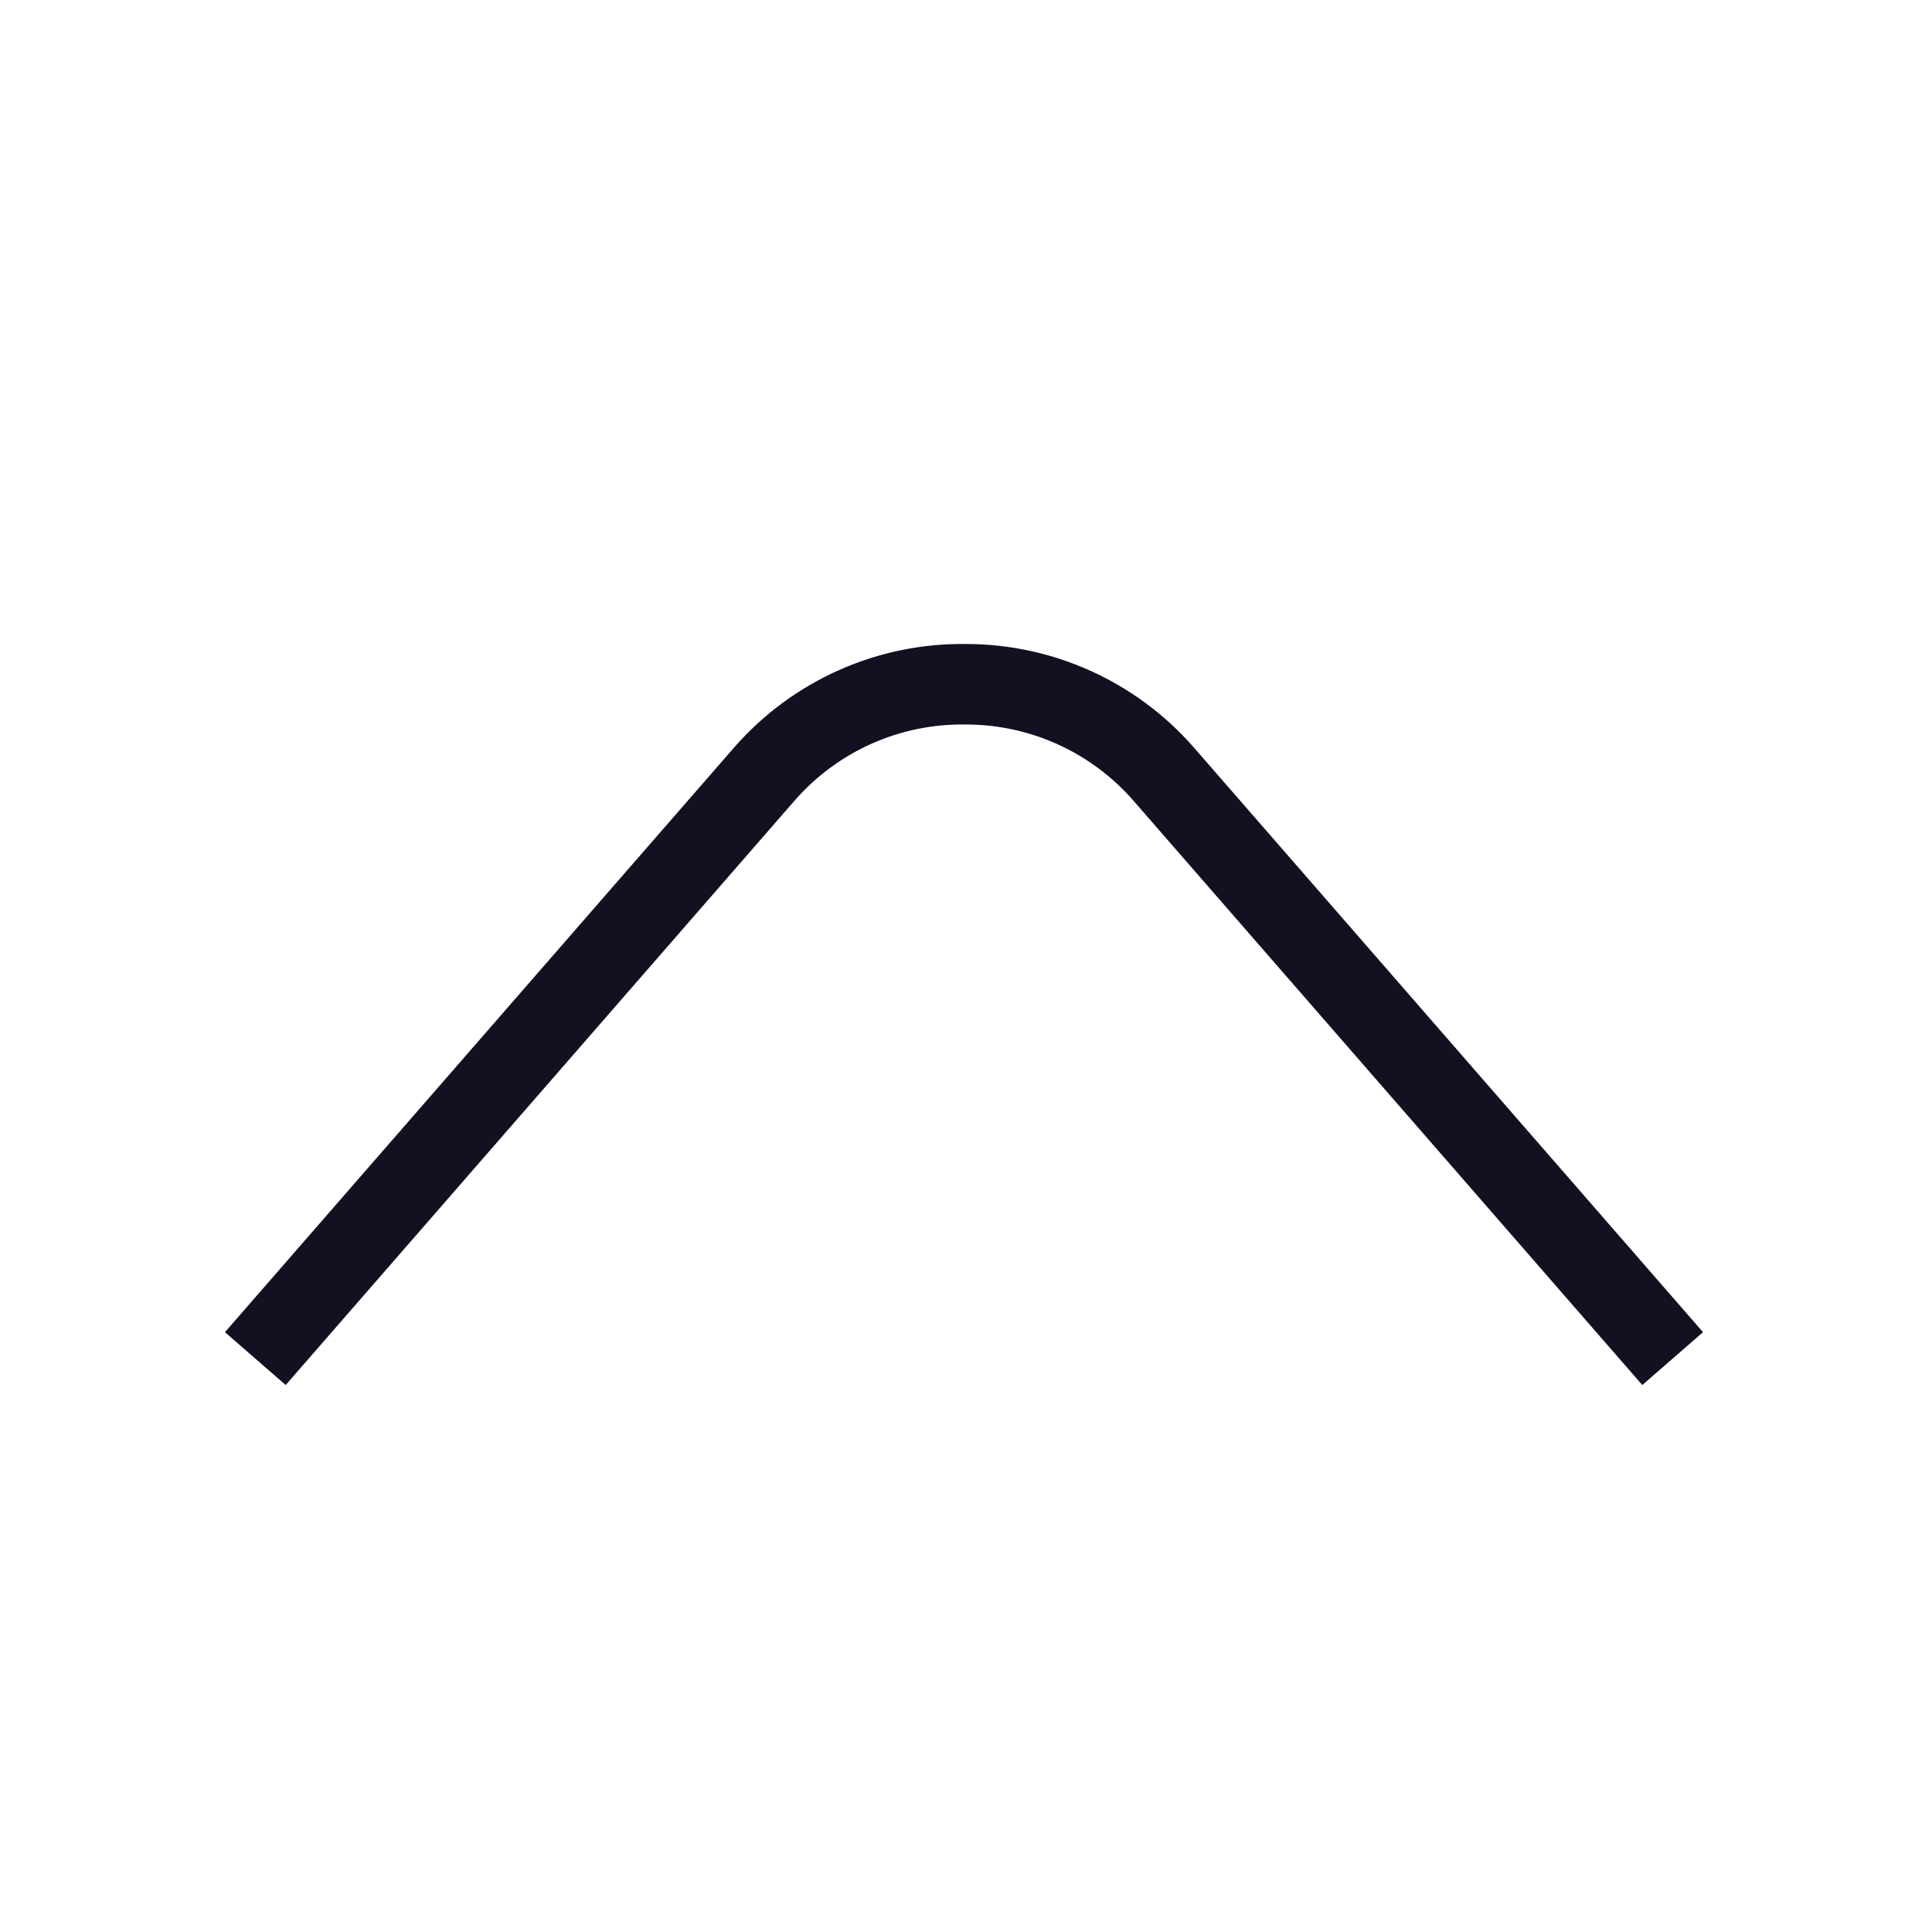
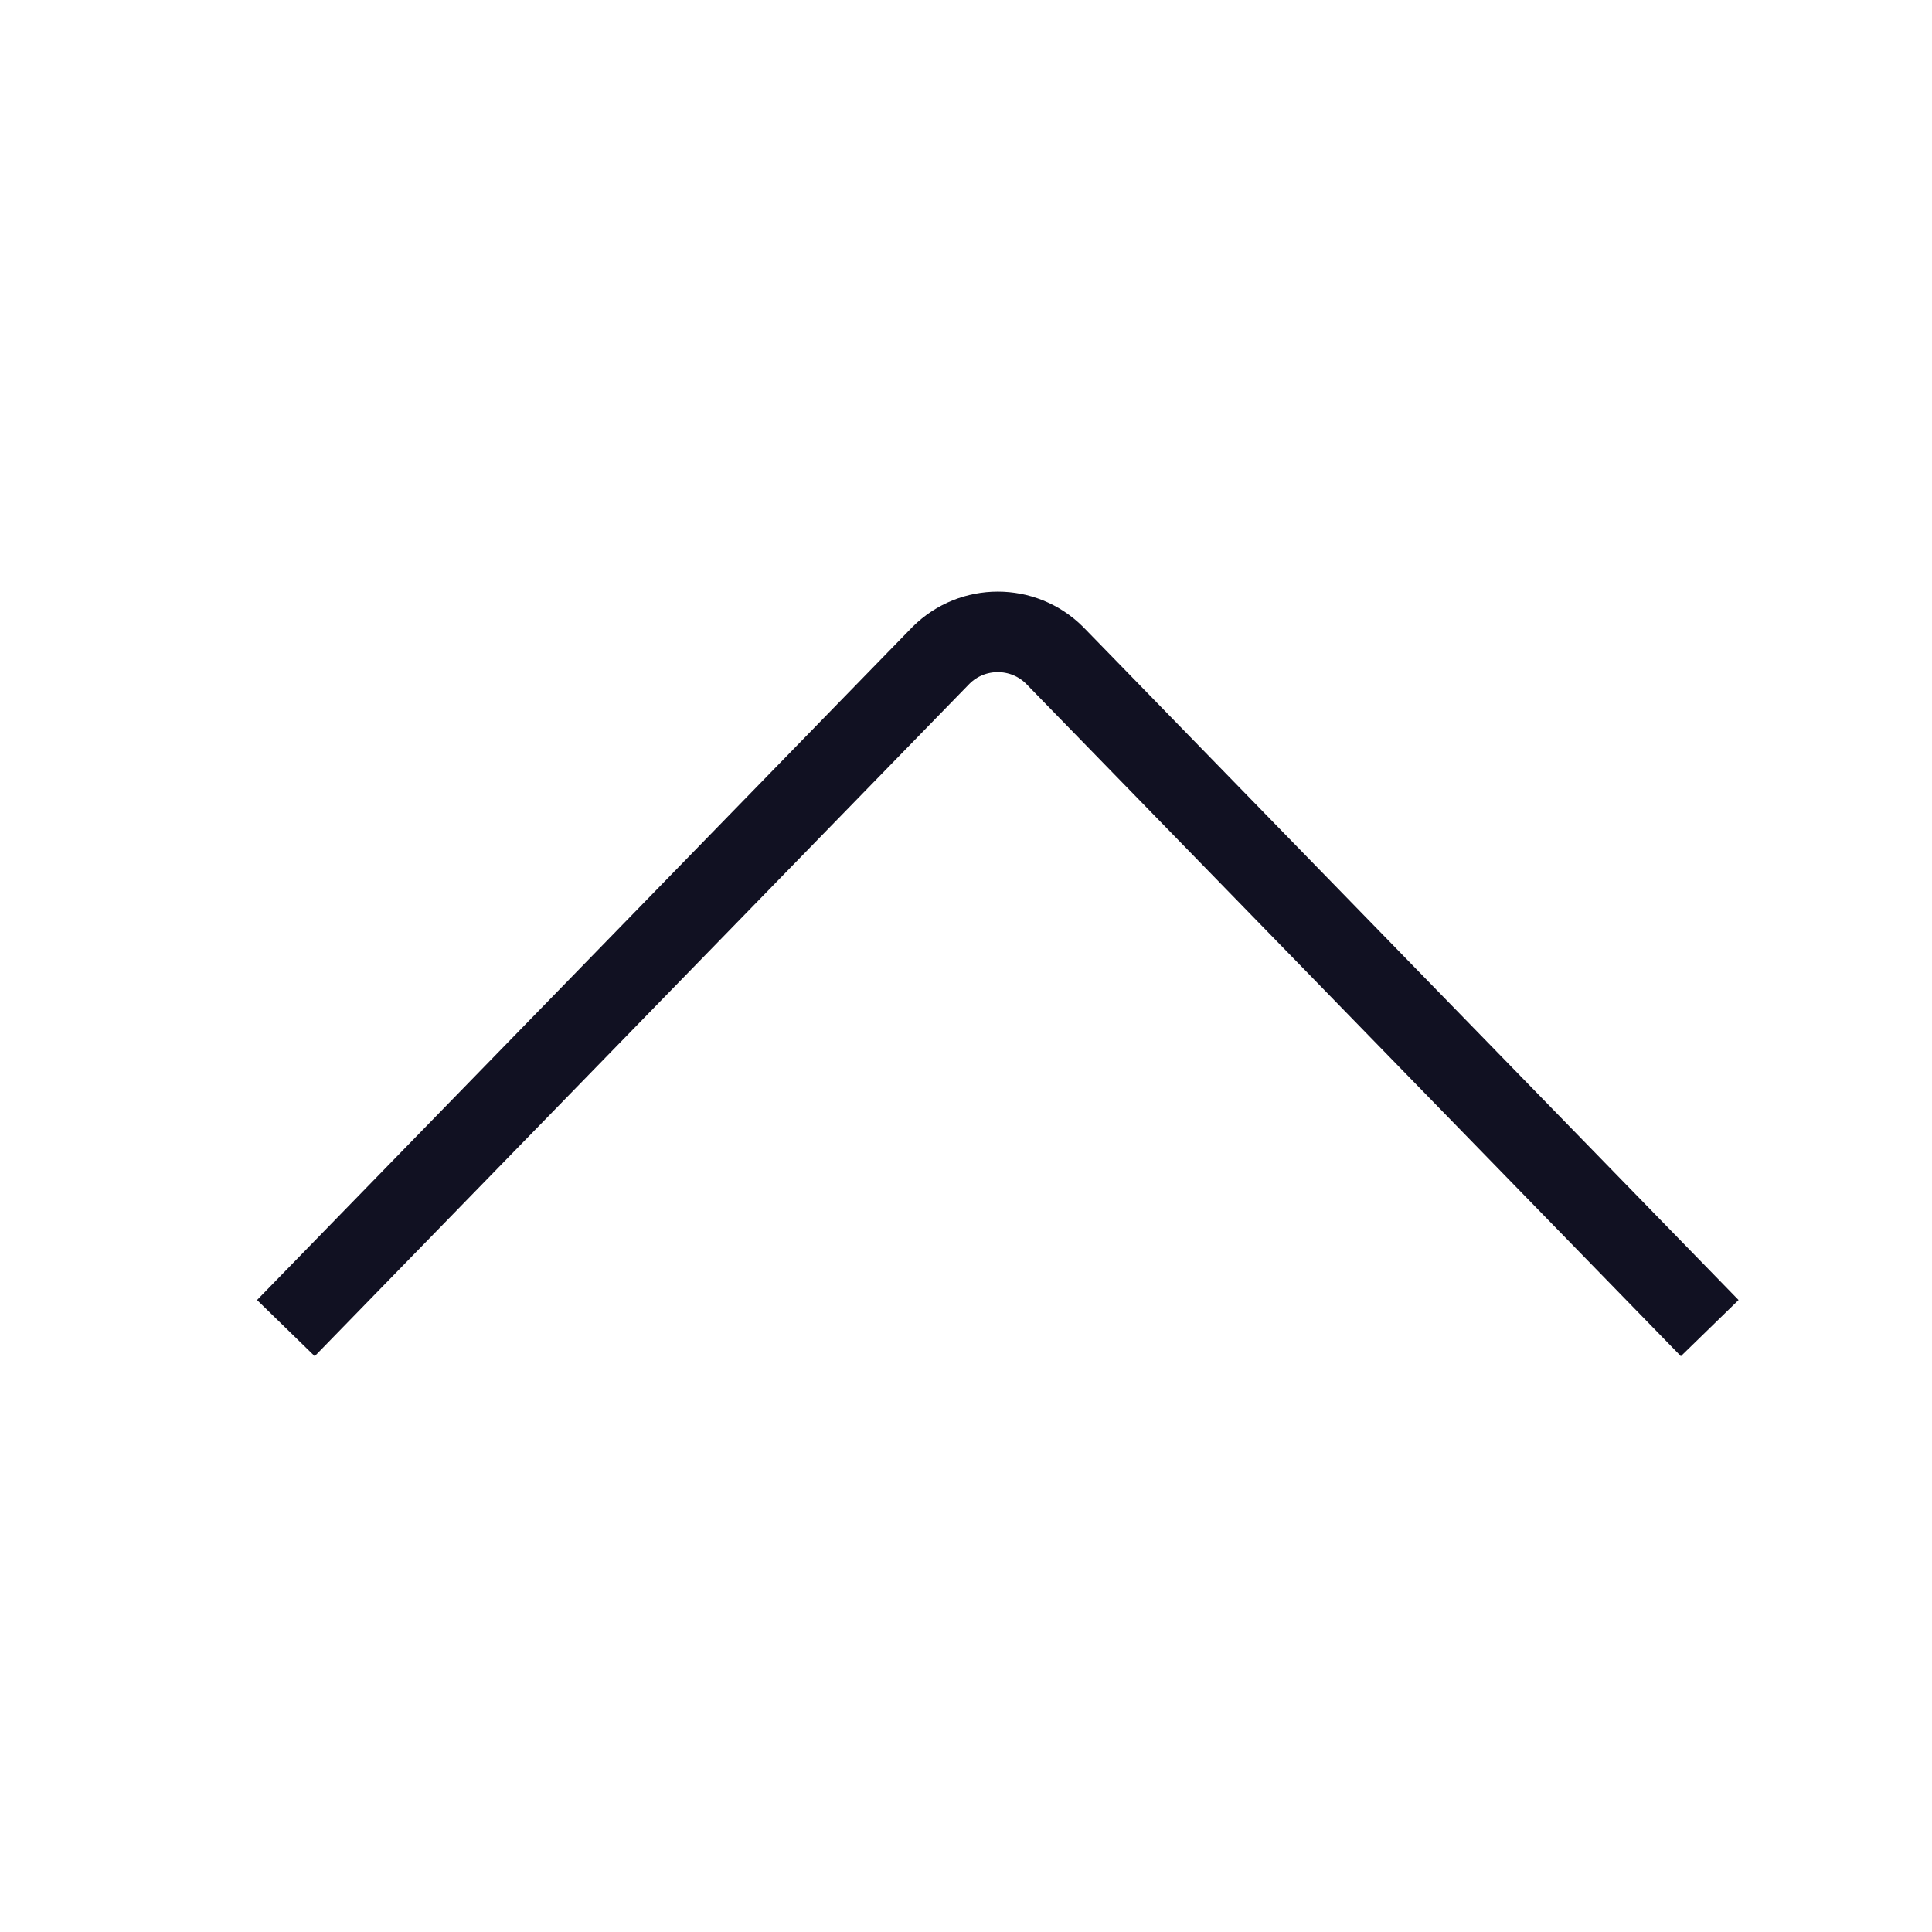
<svg xmlns="http://www.w3.org/2000/svg" id="Layer_1" data-name="Layer 1" viewBox="0 0 24 24">
-   <path d="M3.5,16.5l6-6.89A3.26,3.26,0,0,1,12,8.5h0a3.26,3.26,0,0,1,2.45,1.11l6,6.89" style="fill:none;stroke:#112;stroke-linecap:square;stroke-linejoin:round" />
+   <path d="M3.9,16.14l7.79-8a1,1,0,0,1,1.41,0l7.79,8" style="fill:none;stroke:#112;stroke-linecap:square;stroke-linejoin:round" />
</svg>
